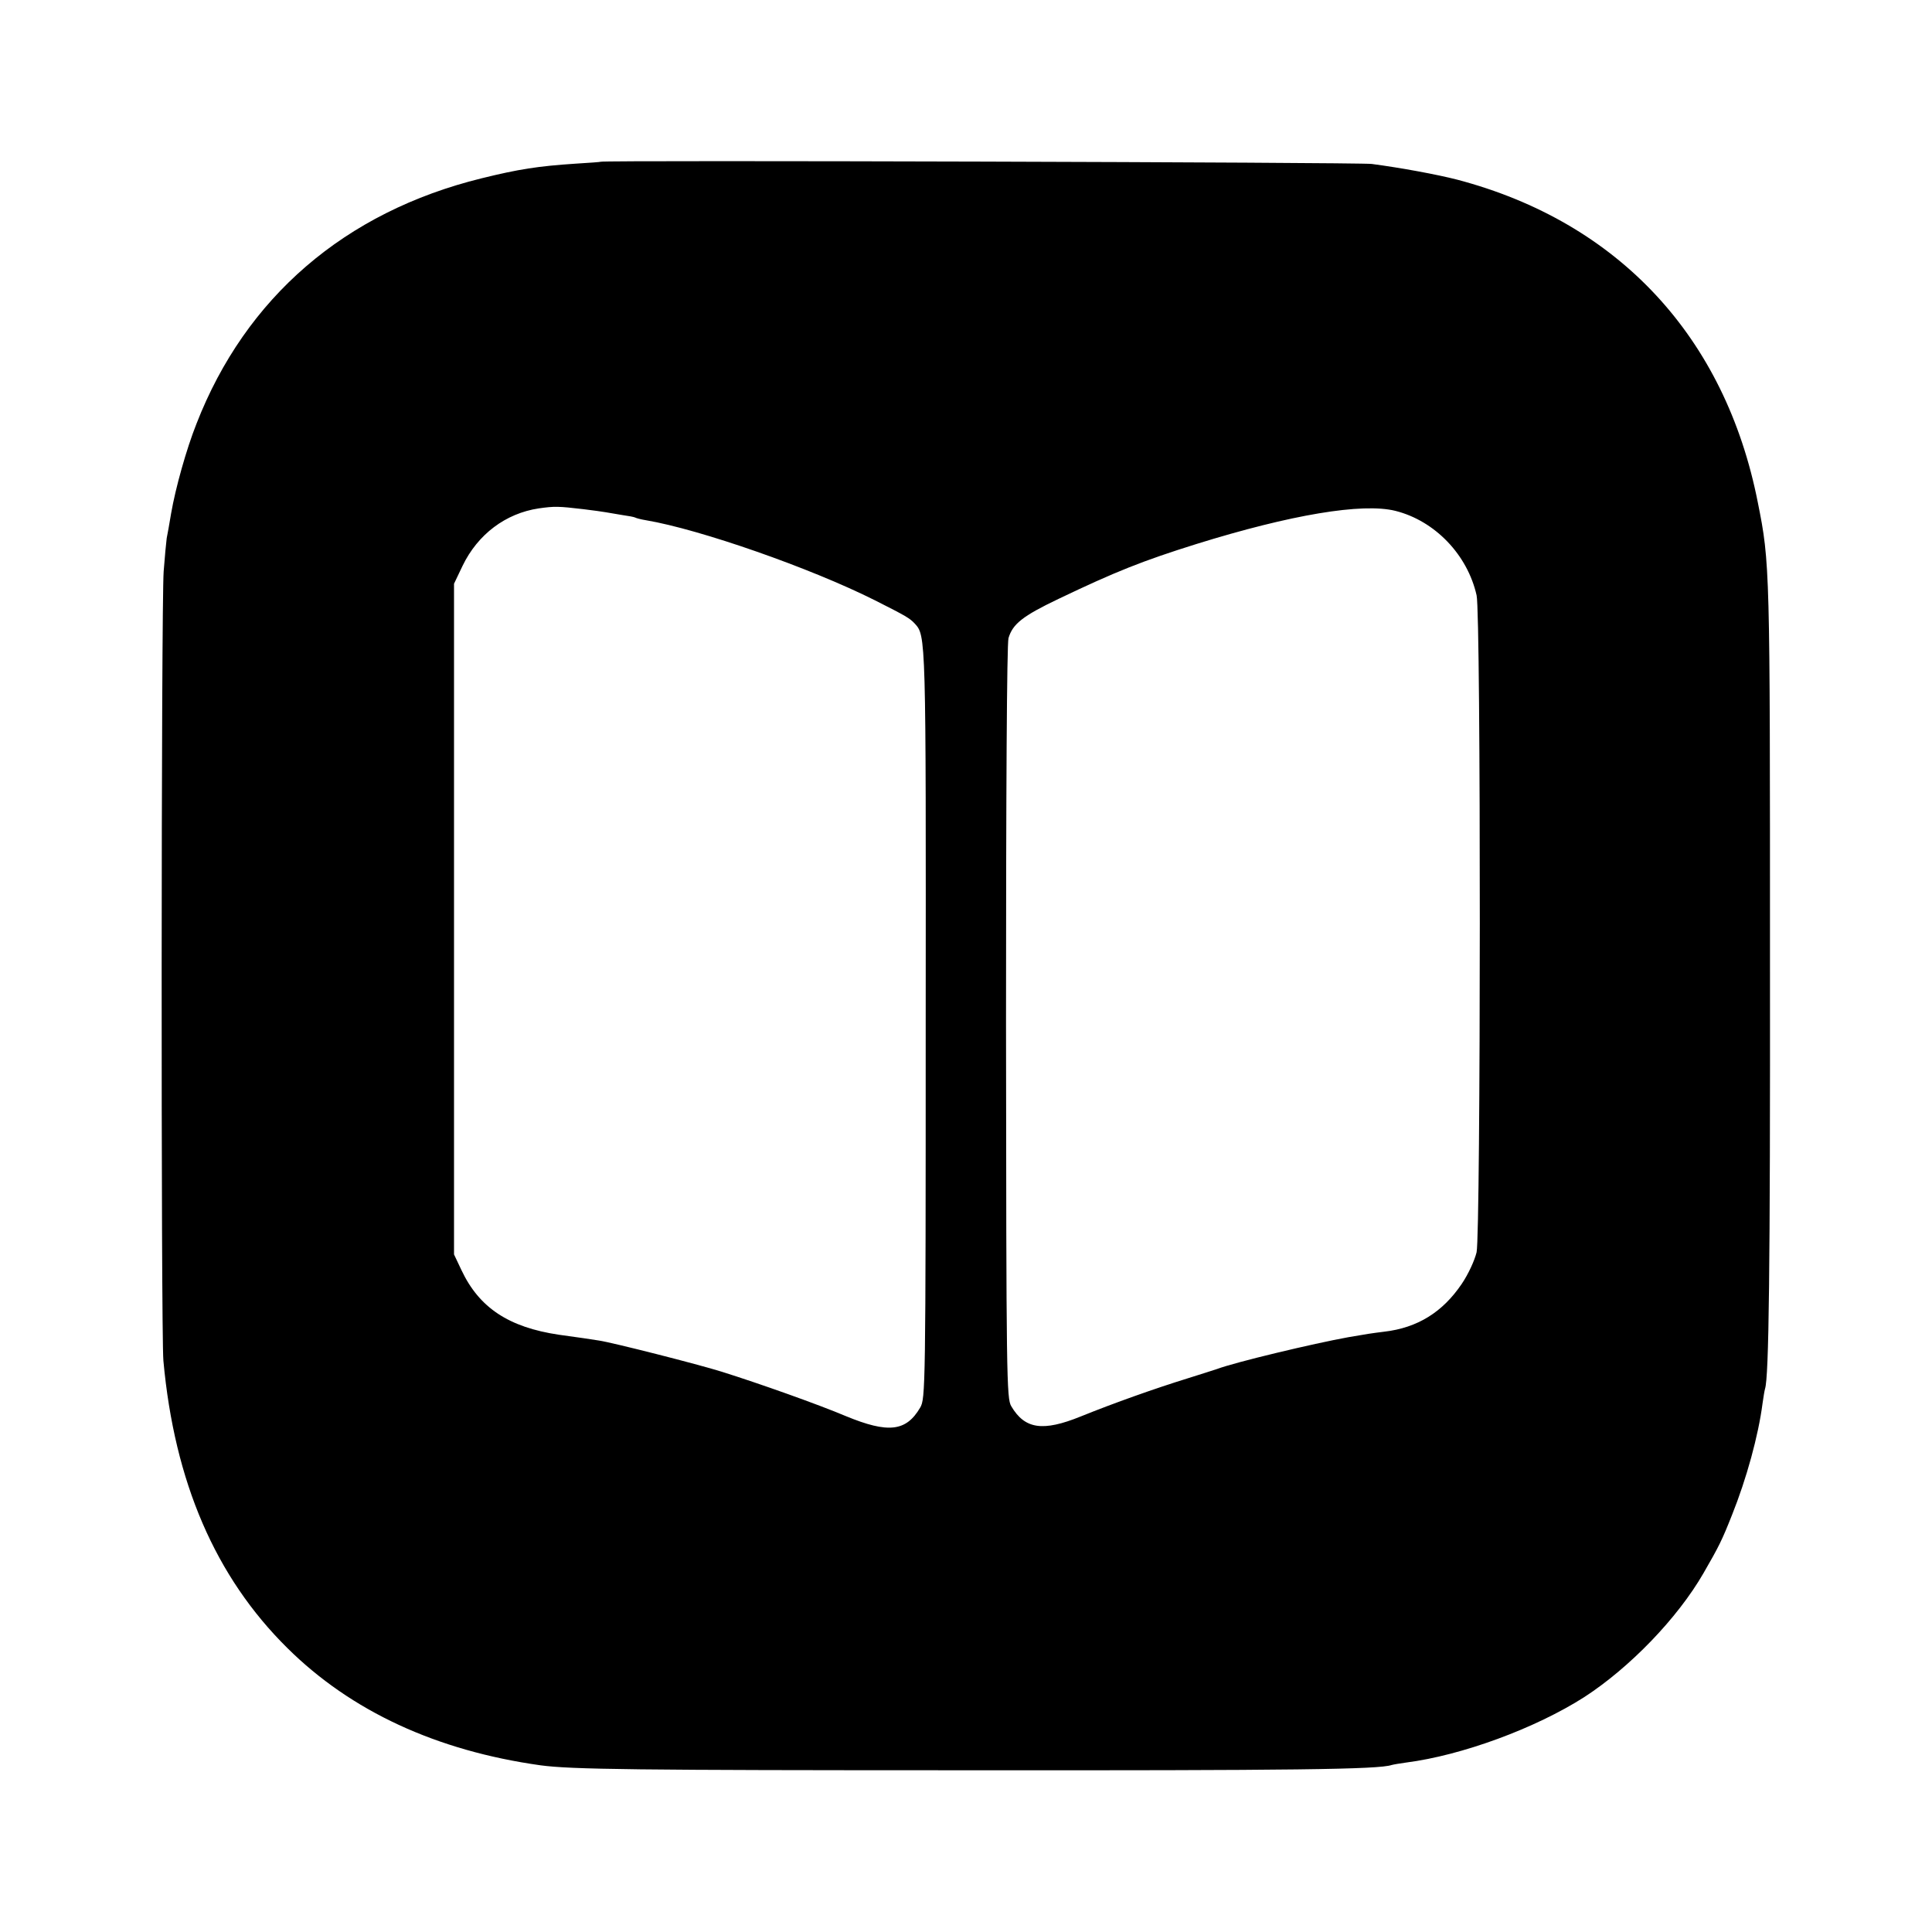
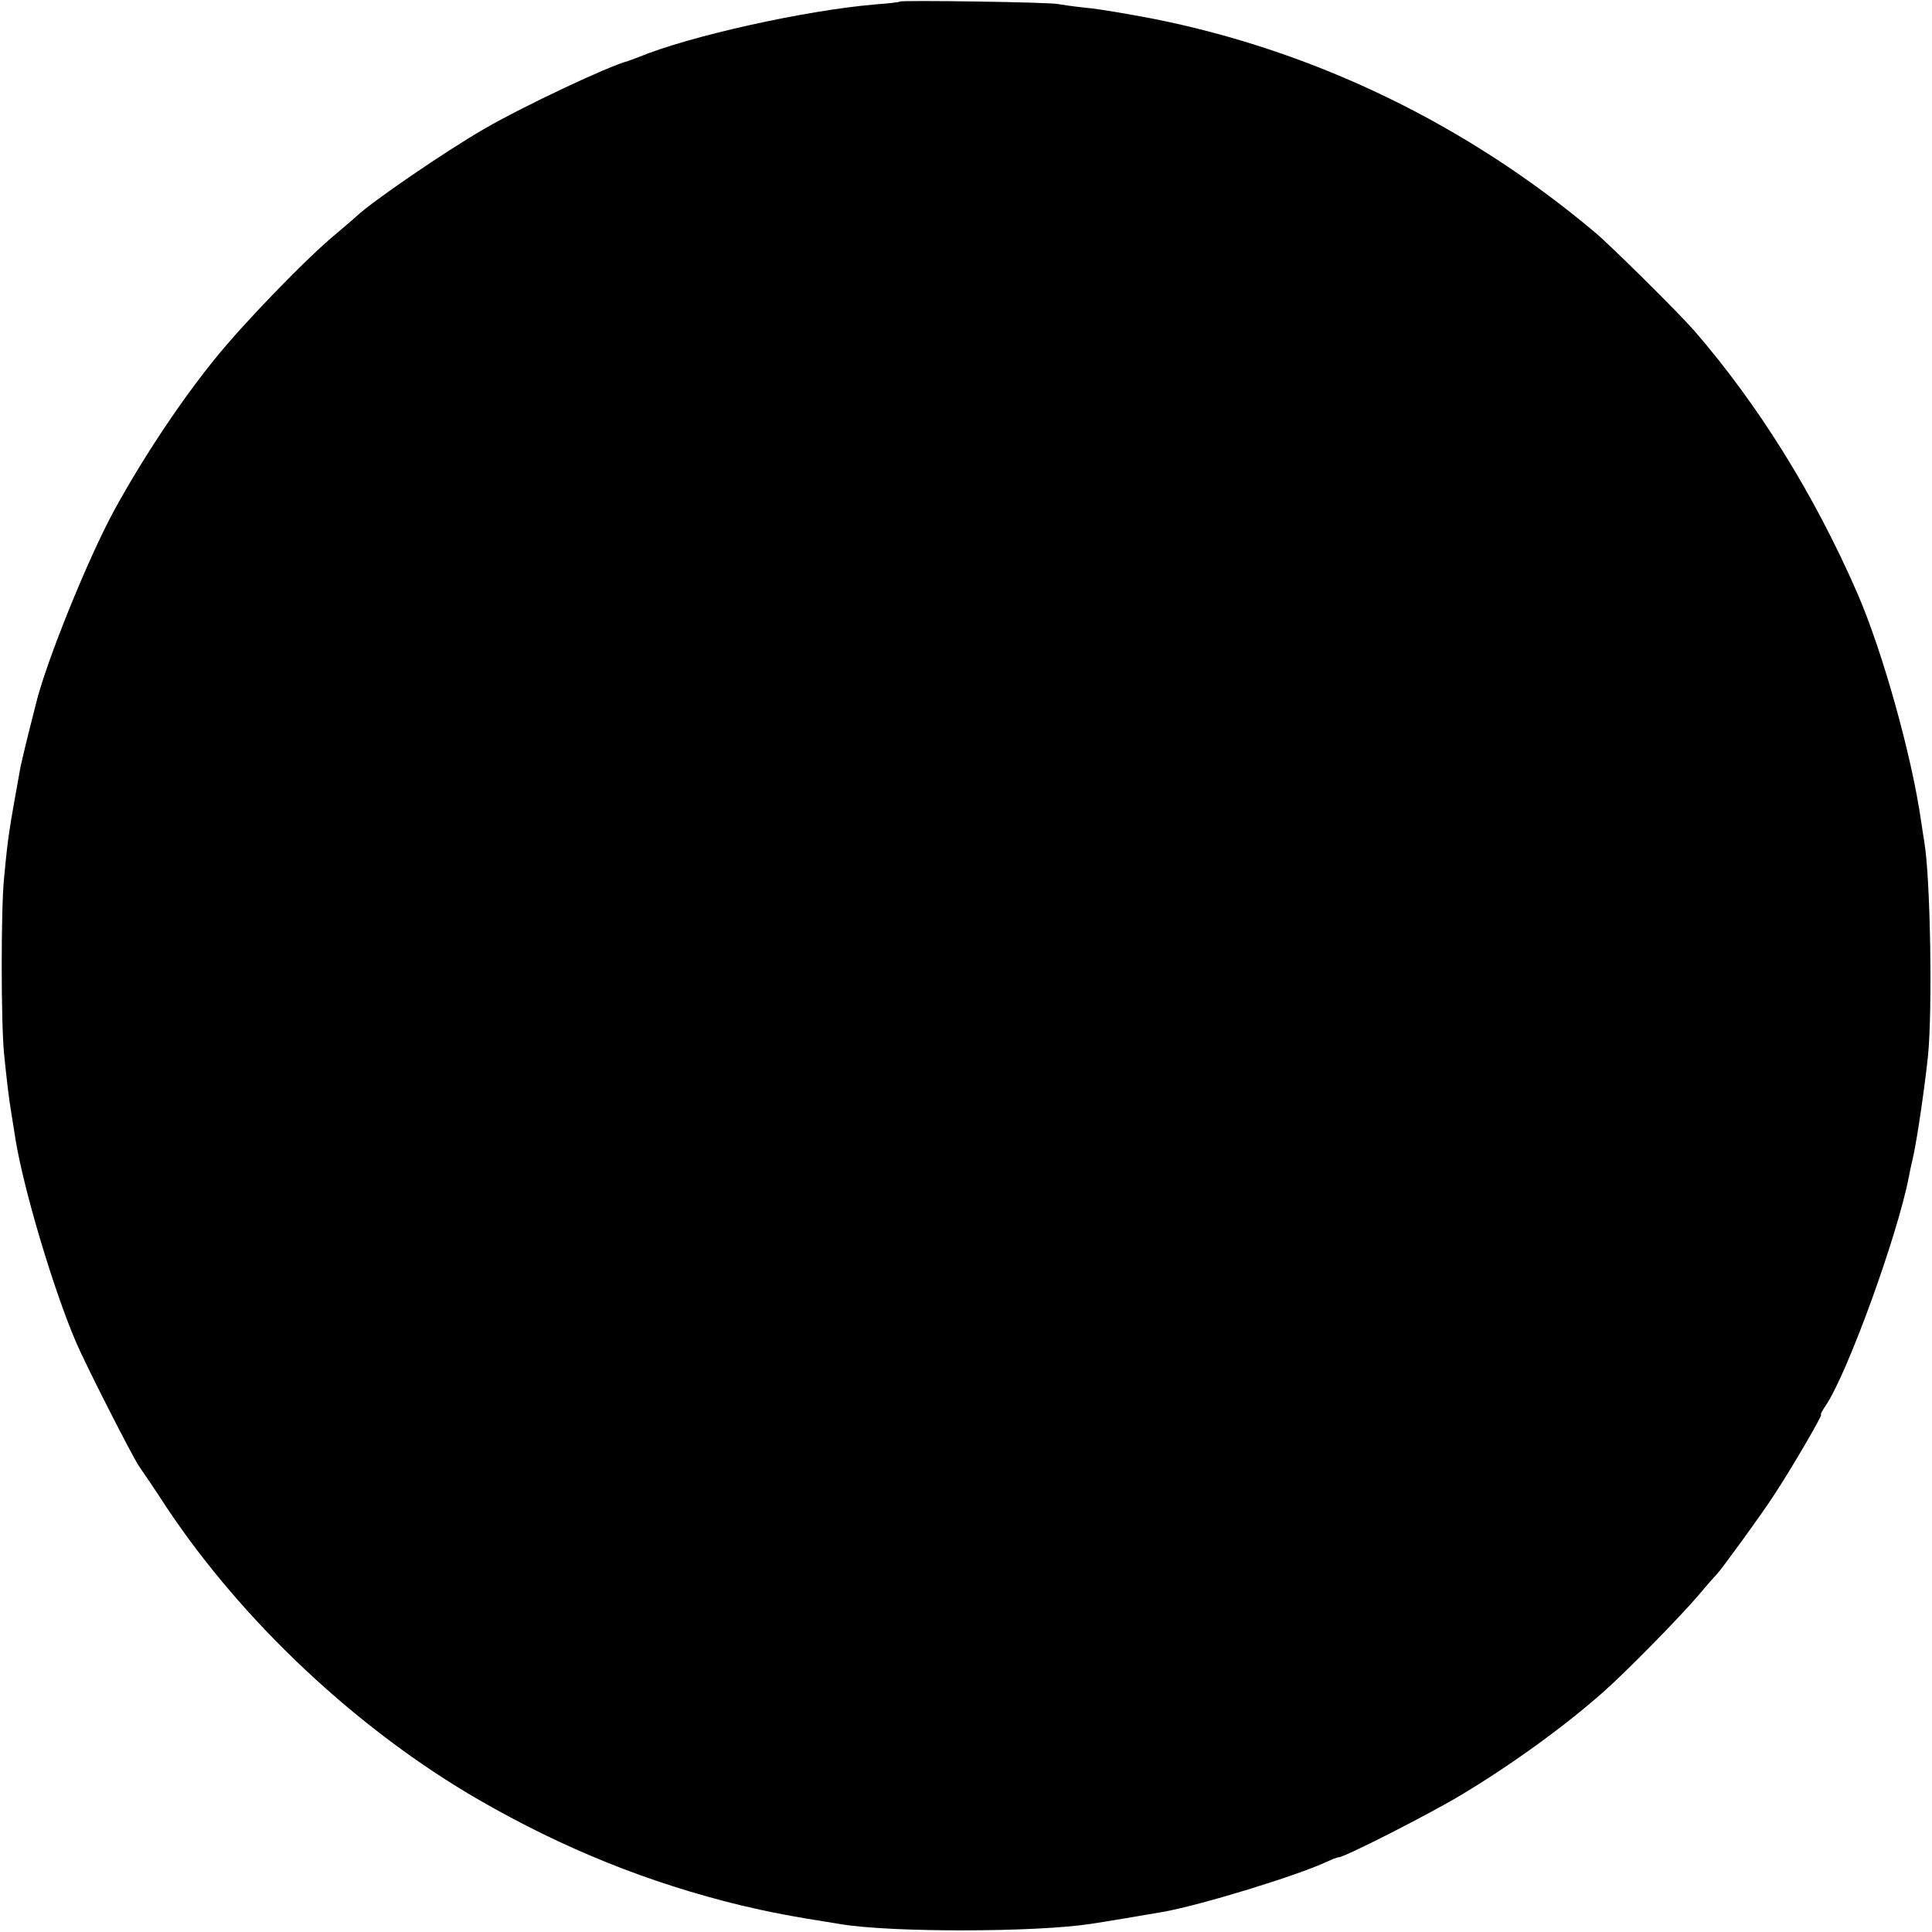
- <svg xmlns="http://www.w3.org/2000/svg" version="1.0" width="700pt" height="700pt" viewBox="0 0 700 700" preserveAspectRatio="xMidYMid meet">
-   <g transform="translate(0,700) scale(0.1,-0.1)" fill="#000000" stroke="none">
-     <path d="M2177 6414 c-1 -1 -42 -4 -92 -7 -136 -9 -206 -20 -340 -53 -496 -122 -855 -432 -1033 -889 -37 -93 -76 -233 -92 -325 -6 -36 -13 -76 -16 -90 -2 -14 -7 -68 -11 -120 -9 -119 -10 -2758 -1 -2860 40 -439 188 -783 449 -1041 231 -229 540 -372 917 -425 111 -15 342 -18 1537 -18 1196 -1 1500 3 1547 19 7 2 31 6 53 9 202 26 468 124 645 237 165 107 338 286 432 449 56 97 67 119 103 210 53 132 96 289 111 405 3 22 7 46 9 53 14 42 19 423 18 1567 0 1407 0 1425 -44 1644 -118 600 -505 1016 -1089 1170 -74 19 -204 43 -310 57 -47 6 -2786 14 -2793 8z m-62 -1259 c33 -4 69 -9 80 -11 10 -2 37 -6 59 -10 22 -3 43 -7 47 -9 3 -2 21 -7 40 -10 195 -33 596 -173 829 -290 115 -58 126 -65 144 -84 41 -45 41 -36 40 -1447 0 -1330 -1 -1361 -20 -1394 -51 -87 -116 -94 -269 -31 -99 42 -316 119 -450 161 -86 27 -397 106 -445 113 -19 3 -84 13 -145 21 -182 27 -289 98 -353 234 l-27 57 0 1215 0 1215 31 65 c55 114 156 190 276 208 57 8 70 8 163 -3z m2941 -6 c143 -36 261 -159 294 -306 16 -68 15 -2308 0 -2380 -7 -29 -29 -78 -54 -115 -69 -102 -160 -159 -281 -173 -48 -6 -61 -8 -130 -20 -127 -23 -408 -90 -475 -115 -14 -5 -63 -20 -110 -35 -113 -35 -263 -88 -384 -137 -138 -56 -203 -46 -252 37 -17 28 -18 102 -19 1390 0 831 3 1373 9 1393 15 51 51 80 181 142 207 99 305 138 500 199 341 106 601 150 721 120z" />
+ <svg xmlns="http://www.w3.org/2000/svg" version="1.0" width="620pt" height="620pt" viewBox="0 0 620 620" preserveAspectRatio="xMidYMid meet">
+   <g transform="translate(0,620) scale(0.1,-0.1)" fill="#000000" stroke="none">
+     <path d="M2888 6195 c-1 -2 -36 -6 -77 -9 -227 -19 -599 -102 -761 -169 -14 -5 -29 -11 -35 -13 -60 -15 -336 -145 -460 -217 -128 -74 -360 -233 -411 -281 -6 -6 -36 -31 -65 -56 -94 -77 -301 -291 -392 -405 -110 -136 -229 -316 -319 -480 -84 -153 -221 -491 -253 -625 -2 -8 -13 -51 -24 -95 -11 -44 -22 -91 -25 -105 -38 -211 -40 -221 -53 -358 -10 -97 -10 -463 0 -563 8 -81 16 -148 23 -189 2 -14 9 -54 14 -88 27 -163 121 -478 193 -647 31 -73 180 -366 203 -400 12 -17 52 -76 89 -133 245 -368 614 -714 1002 -938 270 -156 545 -267 843 -339 89 -21 154 -34 319 -60 163 -27 625 -26 801 1 35 5 178 29 235 39 121 22 425 115 522 160 17 8 35 15 40 15 18 0 297 142 394 201 160 96 331 220 454 329 74 65 250 245 305 310 30 36 58 67 61 70 10 9 144 193 182 252 56 85 157 258 151 258 -3 0 3 12 14 28 69 100 232 548 268 737 2 11 8 40 14 65 12 54 36 216 47 320 15 148 8 576 -12 690 -2 14 -7 43 -10 65 -30 210 -123 543 -204 730 -138 317 -318 606 -525 845 -48 55 -266 271 -316 313 -413 348 -901 584 -1420 687 -80 15 -176 32 -215 35 -38 4 -79 10 -90 12 -23 6 -501 13 -507 8z" />
  </g>
</svg>
